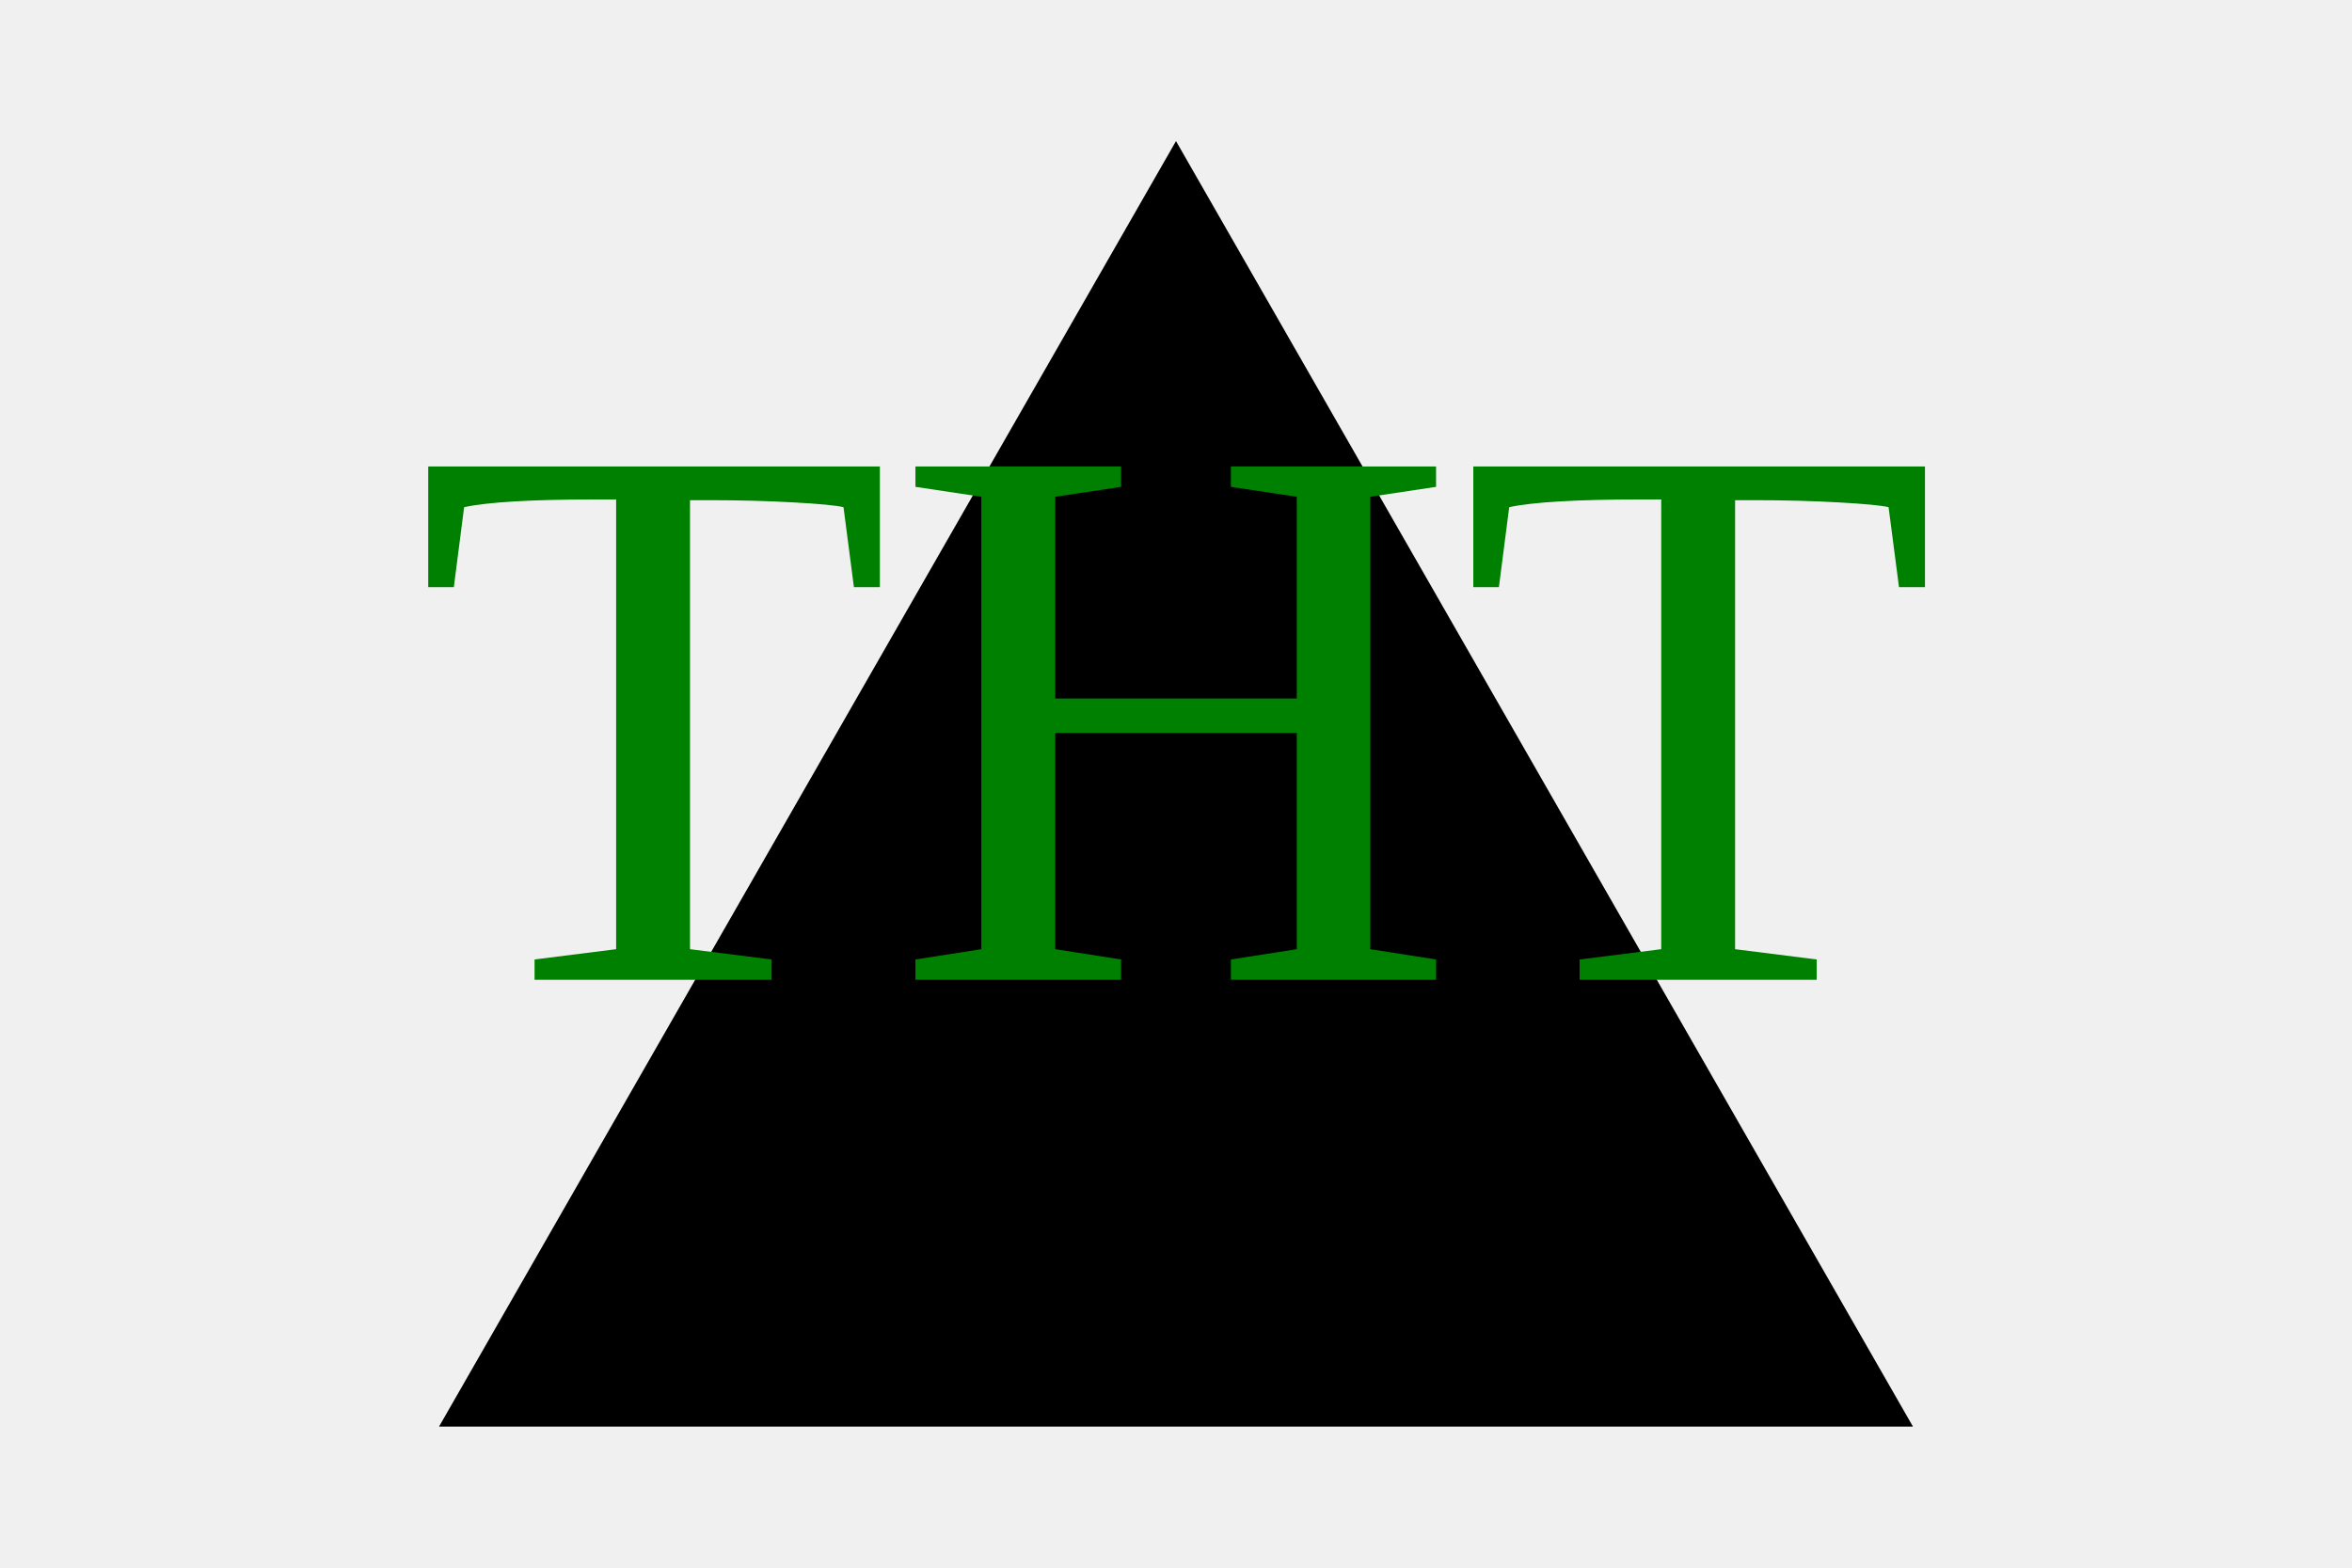
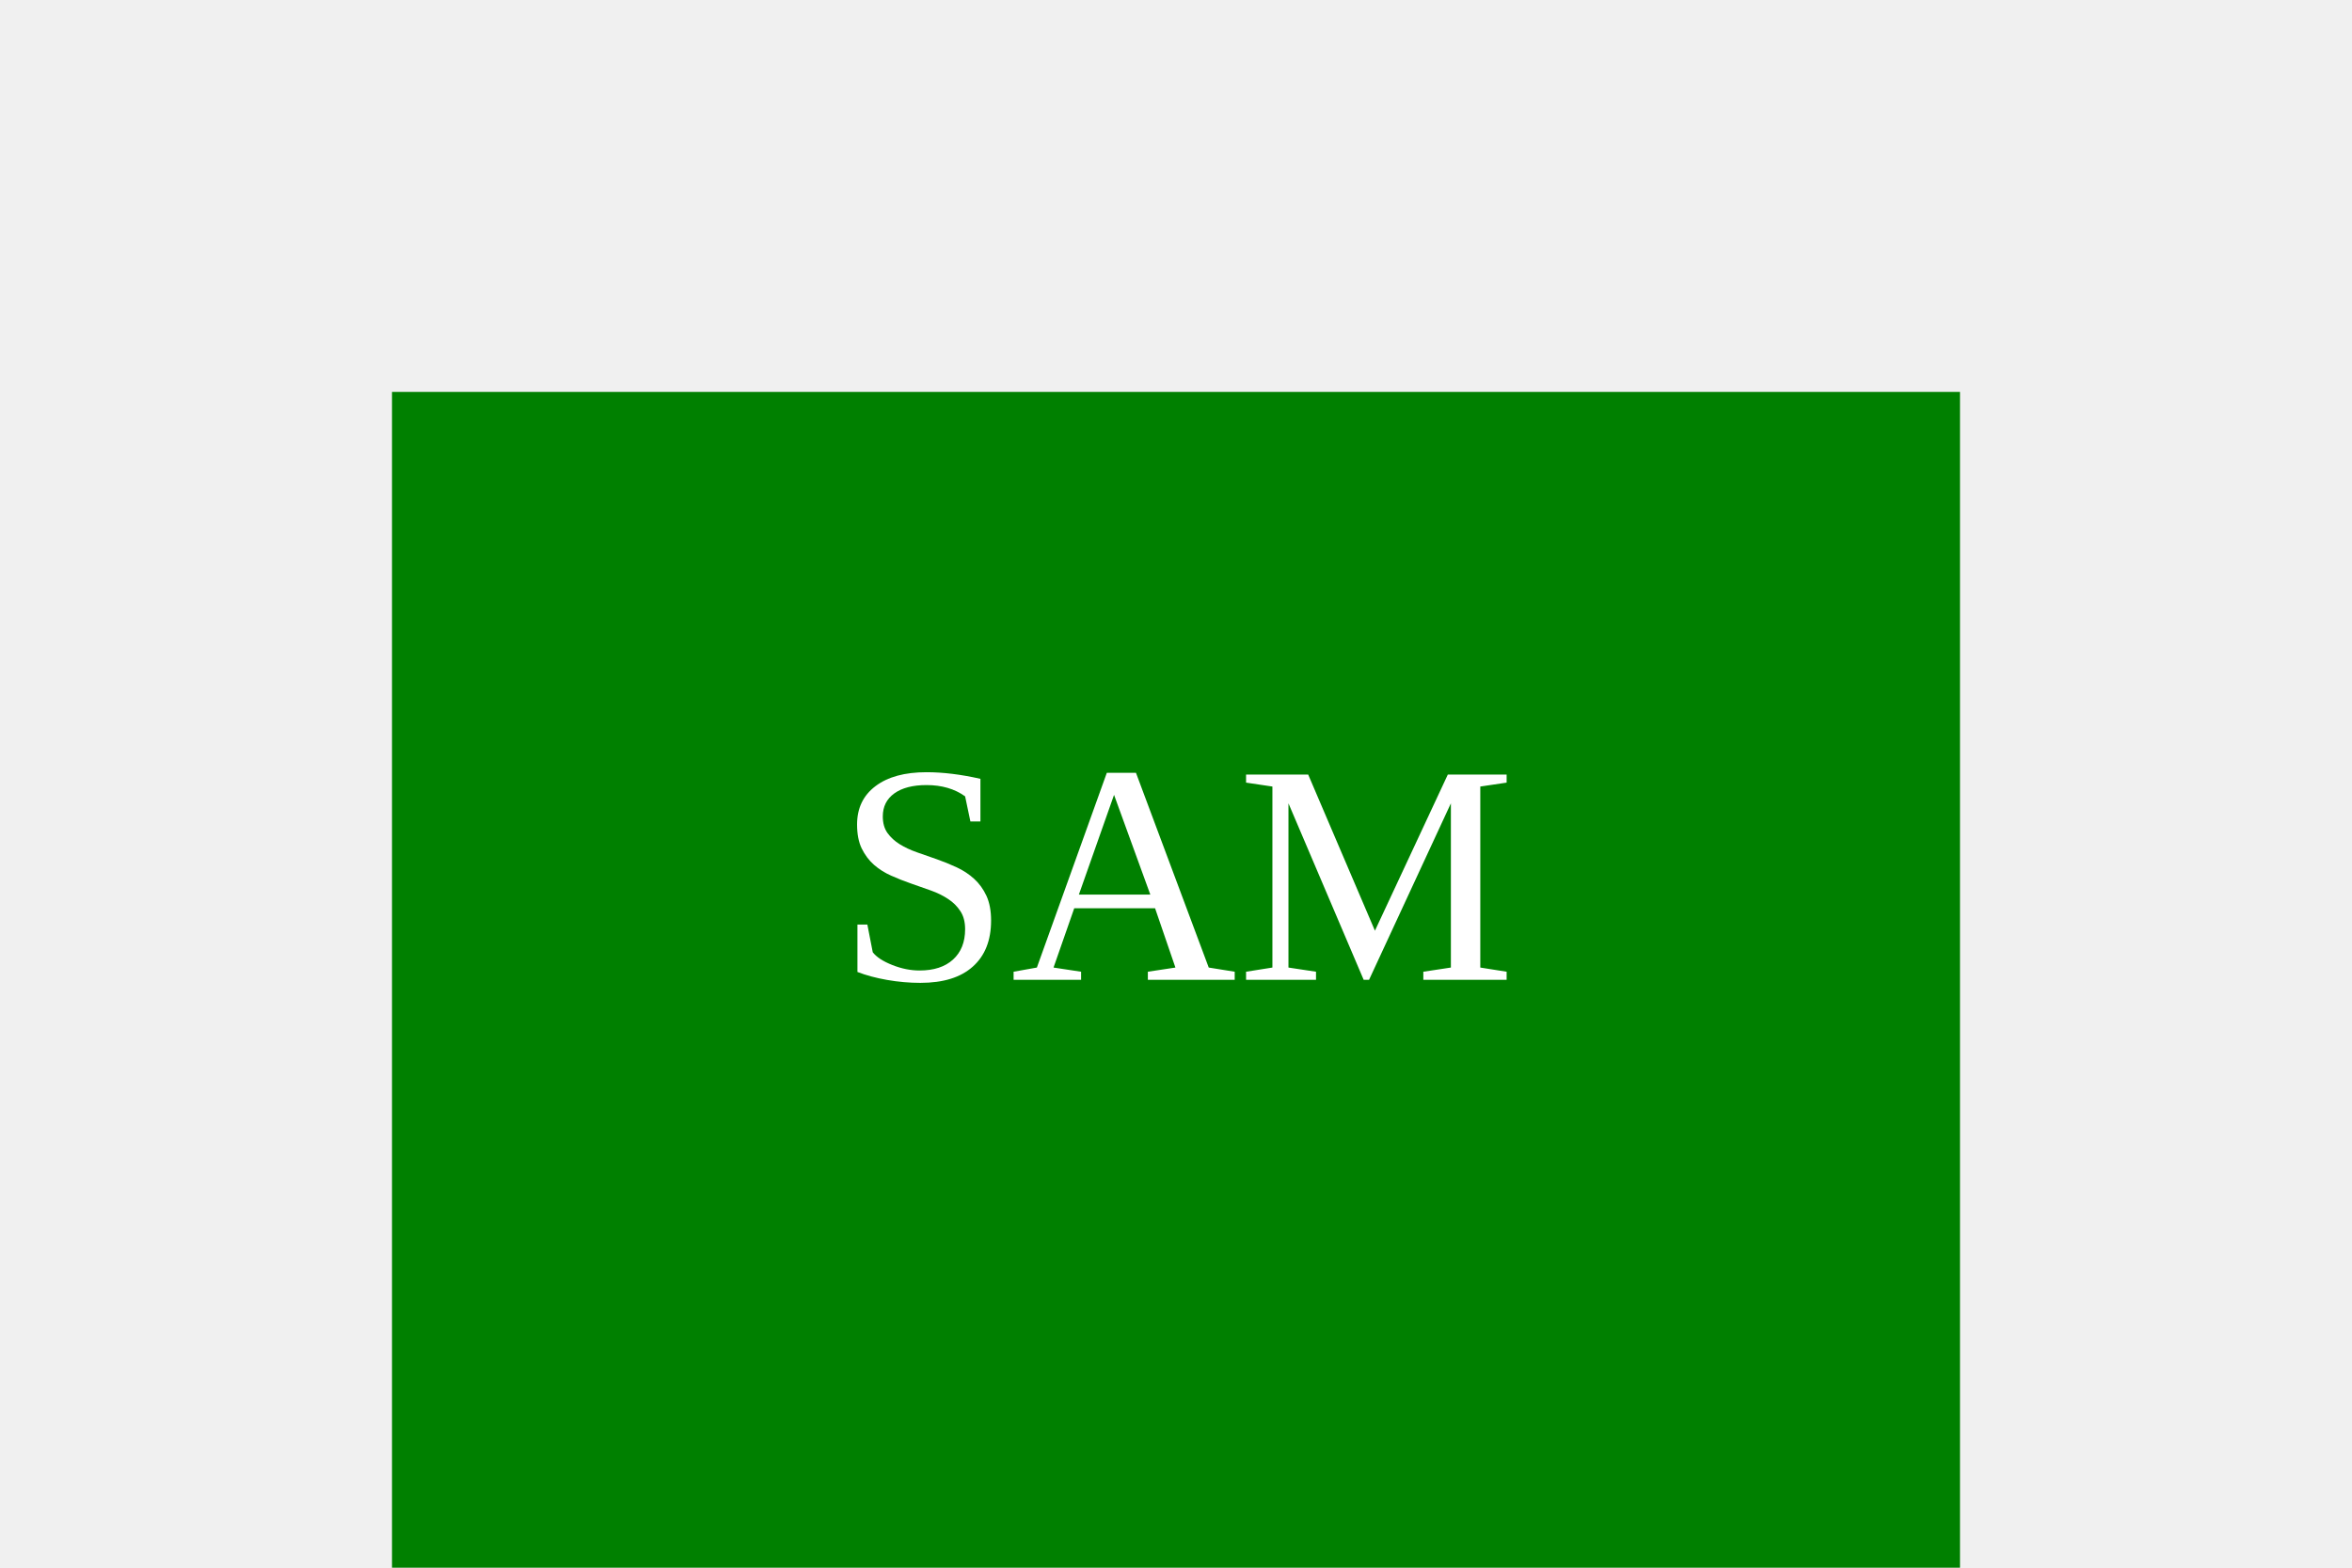
<svg xmlns="http://www.w3.org/2000/svg" version="1.1" width="300" height="200">
-   <polygon points="150, 18 244, 182 56, 182" fill="ffff" />
-   <text x="150" y="125" font-size="100" text-anchor="middle" fill="green">THT</text>
+   <rect x="50" y="50" width="200" height="150" fill="green" />
+   <text x="150" y="125" font-size="40" text-anchor="middle" fill="white">SAM</text>
</svg>
